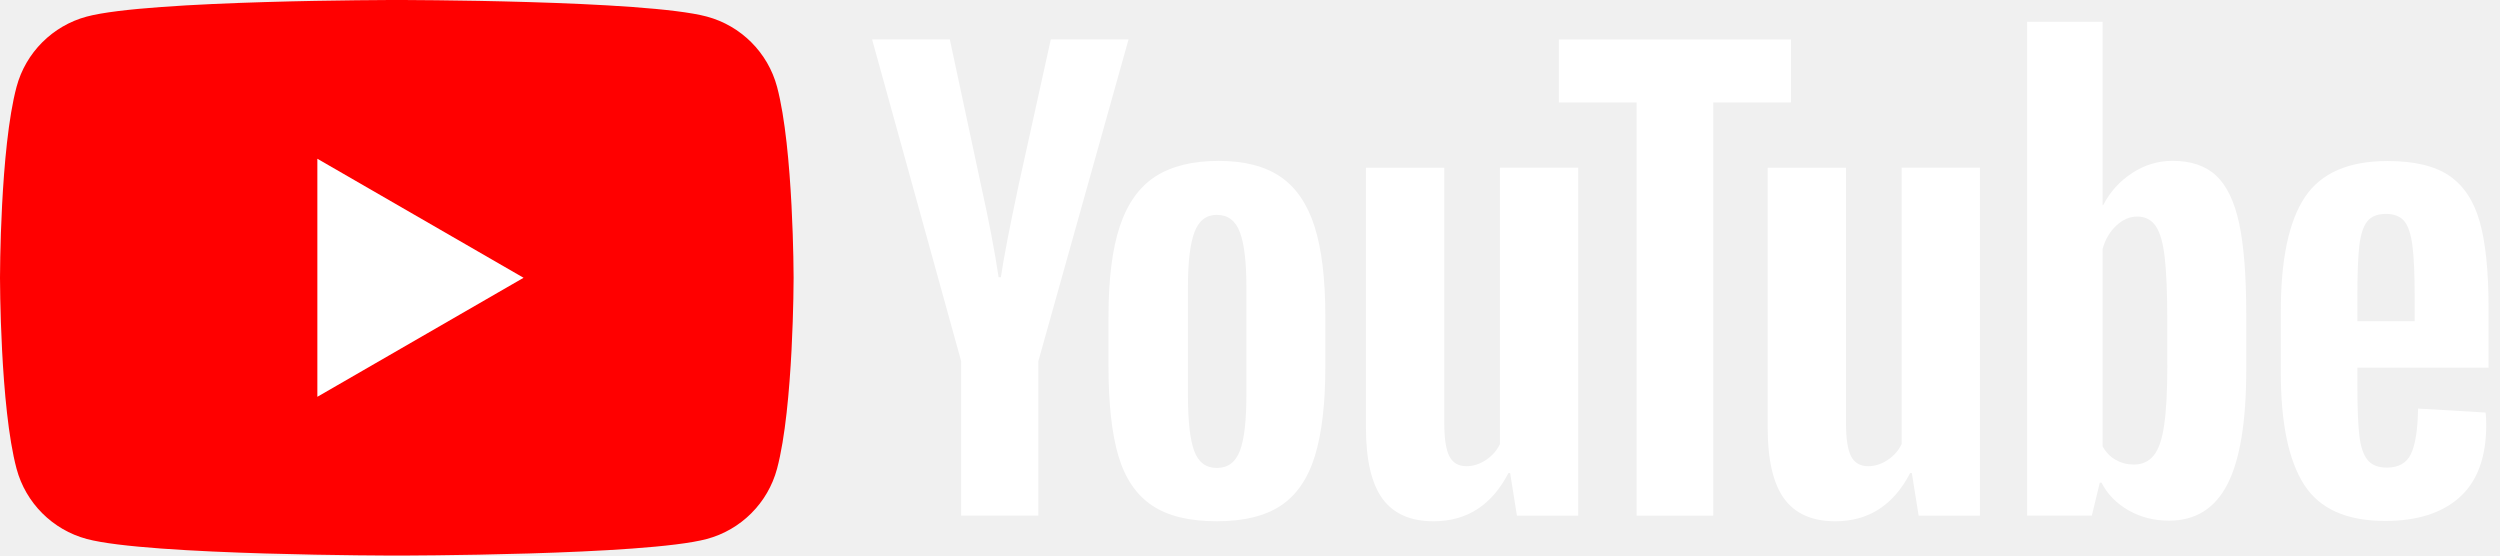
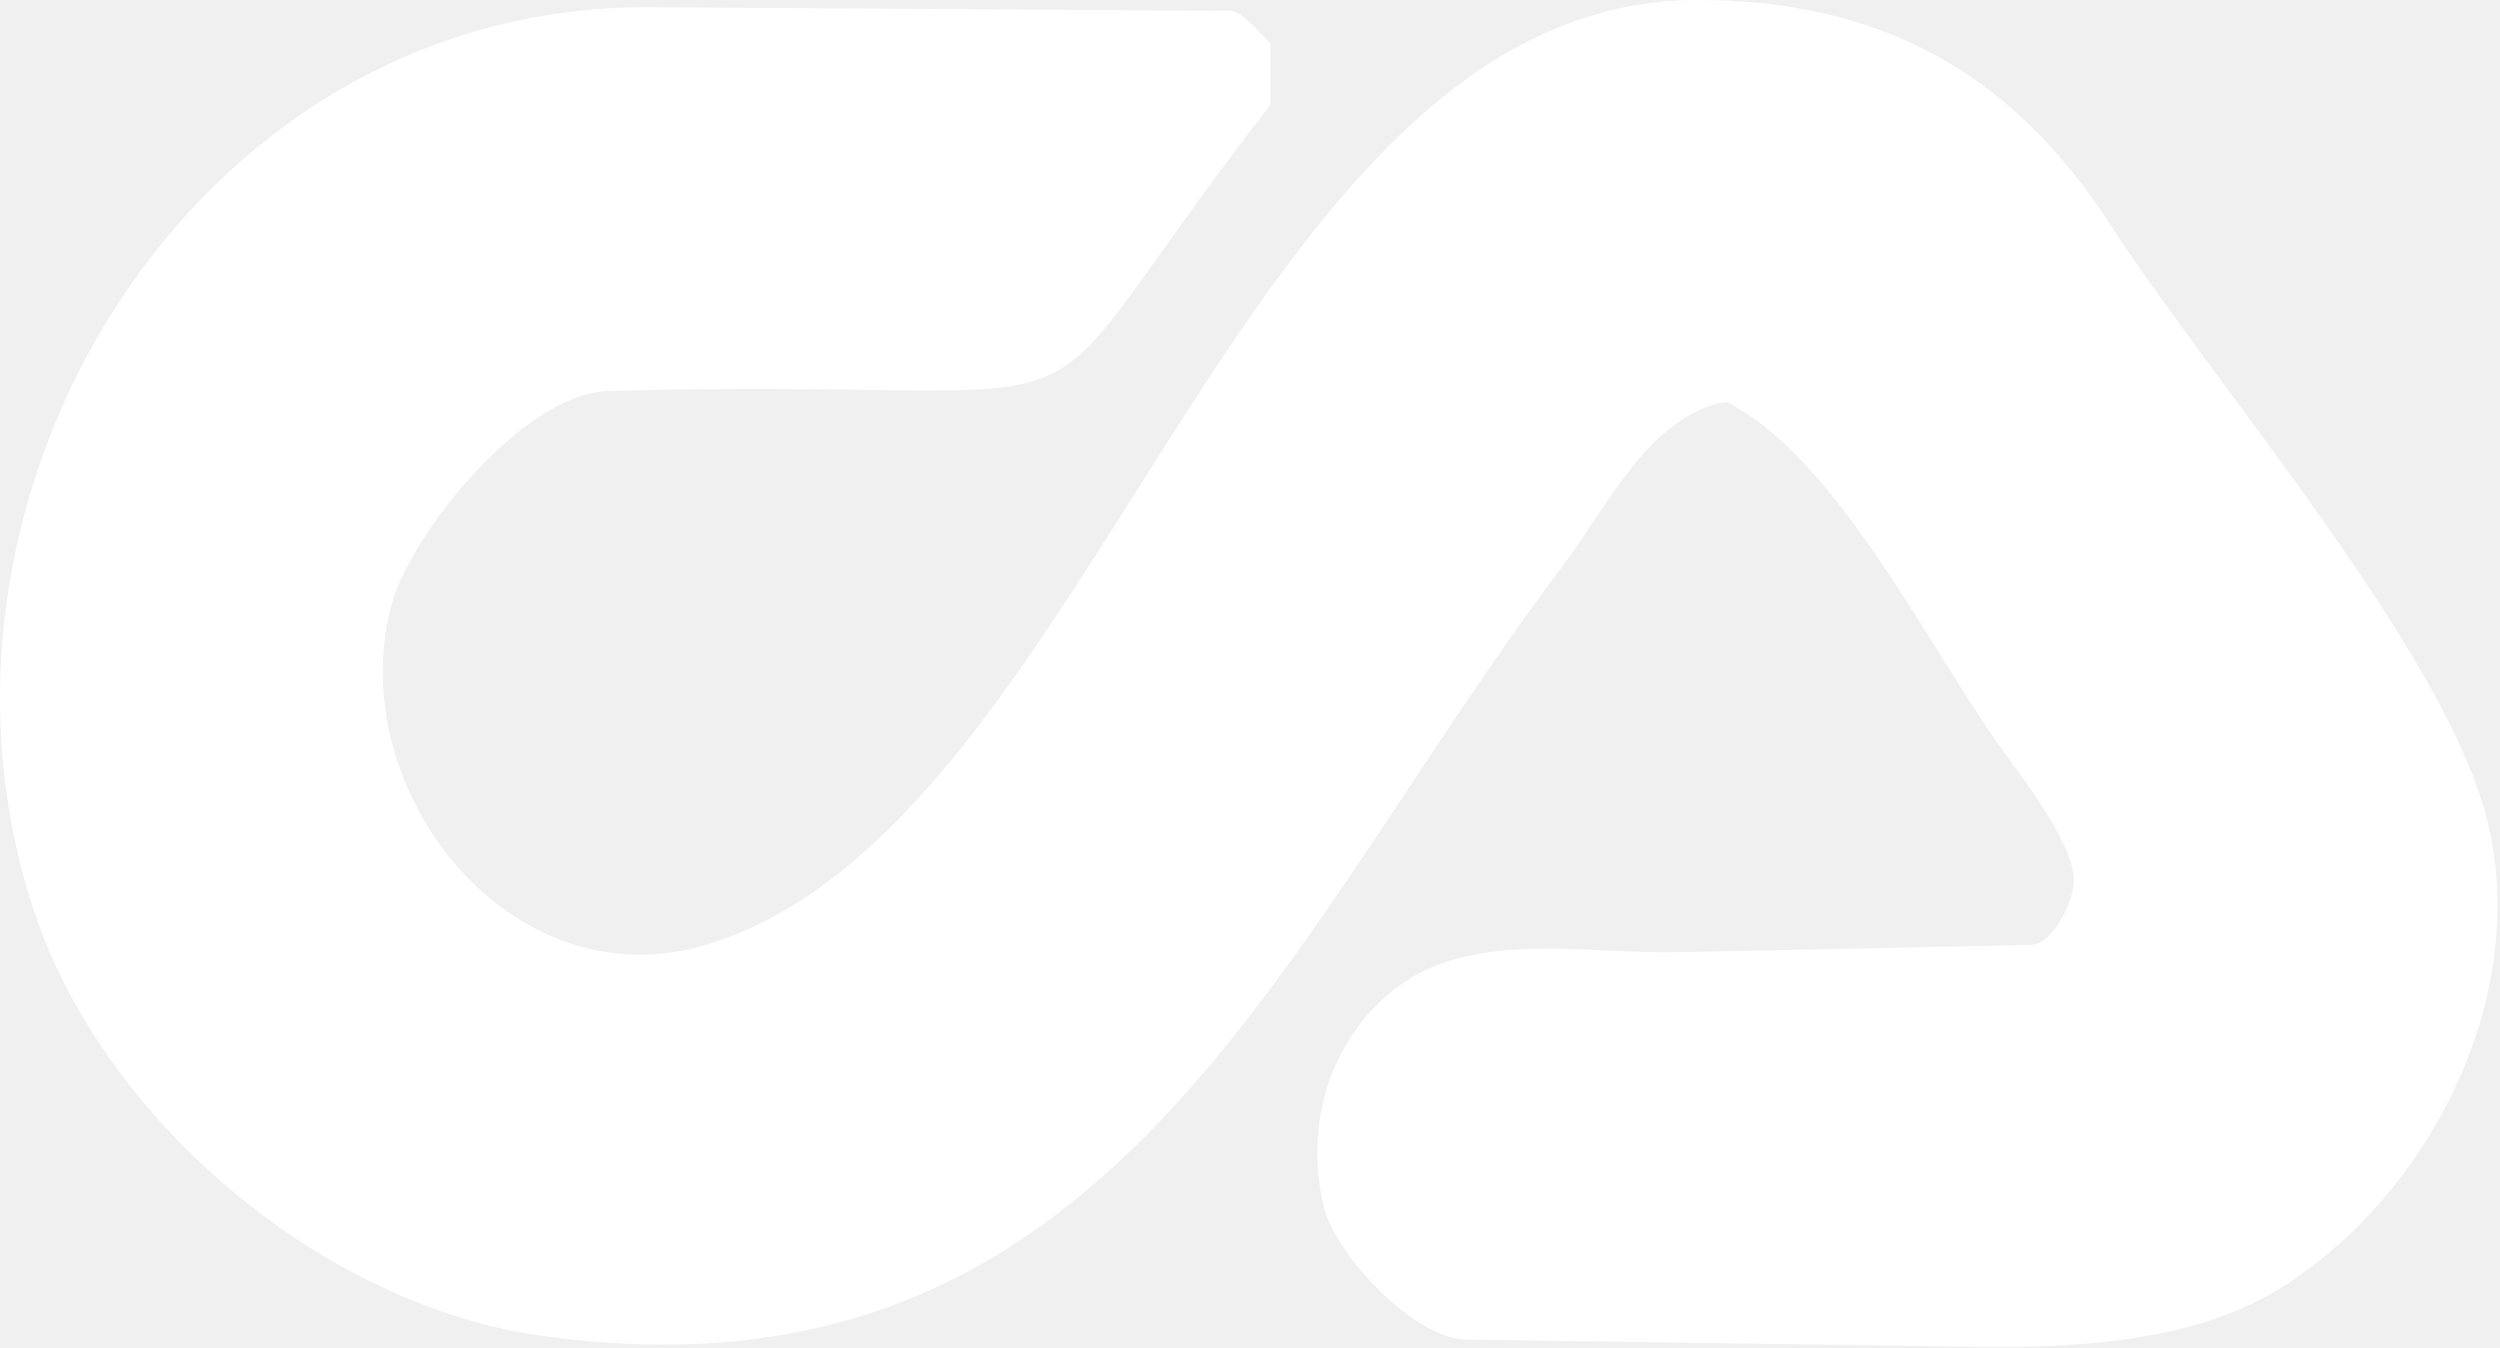
- <svg xmlns="http://www.w3.org/2000/svg" viewBox="0 0 90 20" fill="none">
-   <path d="M27.973 3.123C27.643 1.893 26.677 0.927 25.447 0.597C23.22 1.78814e-07 14.285 0 14.285 0C14.285 0 5.35 1.78814e-07 3.123 0.597C1.893 0.927 0.927 1.893 0.597 3.123C1.78814e-07 5.35 0 10 0 10C0 10 1.78814e-07 14.65 0.597 16.877C0.927 18.107 1.893 19.073 3.123 19.403C5.35 20 14.285 20 14.285 20C14.285 20 23.22 20 25.447 19.403C26.677 19.073 27.643 18.107 27.973 16.877C28.57 14.65 28.57 10 28.57 10C28.57 10 28.568 5.35 27.973 3.123Z" fill="#FF0000" />
-   <path d="M11.425 14.285L18.848 10L11.425 5.715V14.285Z" fill="white" />
-   <path d="M34.602 13.004L31.395 1.418H34.193L35.317 6.67C35.604 7.964 35.814 9.067 35.95 9.979H36.032C36.126 9.325 36.338 8.229 36.665 6.689L37.829 1.418H40.628L37.38 13.004V18.561H34.6V13.004H34.602Z" fill="#fff" />
-   <path d="M41.47 18.194C40.905 17.813 40.503 17.22 40.263 16.416C40.026 15.611 39.906 14.544 39.906 13.208V11.39C39.906 10.042 40.042 8.958 40.315 8.142C40.588 7.326 41.014 6.729 41.592 6.355C42.171 5.981 42.93 5.792 43.871 5.792C44.798 5.792 45.538 5.983 46.098 6.364C46.656 6.745 47.065 7.342 47.323 8.151C47.582 8.963 47.712 10.042 47.712 11.39V13.208C47.712 14.544 47.584 15.616 47.333 16.425C47.081 17.236 46.672 17.829 46.108 18.203C45.543 18.577 44.776 18.765 43.81 18.765C42.813 18.767 42.034 18.575 41.47 18.194ZM44.635 16.232C44.791 15.823 44.87 15.158 44.87 14.231V10.329C44.87 9.431 44.793 8.772 44.635 8.358C44.478 7.942 44.203 7.735 43.807 7.735C43.426 7.735 43.156 7.942 43.001 8.358C42.843 8.775 42.766 9.431 42.766 10.329V14.231C42.766 15.158 42.841 15.825 42.991 16.232C43.142 16.642 43.412 16.846 43.807 16.846C44.203 16.846 44.478 16.642 44.635 16.232Z" fill="#fff" />
-   <path d="M56.815 18.563H54.609L54.365 17.03H54.304C53.704 18.187 52.806 18.766 51.606 18.766C50.776 18.766 50.162 18.493 49.767 17.95C49.372 17.404 49.174 16.553 49.174 15.396V6.038H51.994V15.231C51.994 15.791 52.055 16.188 52.178 16.426C52.3 16.663 52.505 16.783 52.791 16.783C53.036 16.783 53.271 16.708 53.497 16.557C53.723 16.407 53.887 16.216 53.998 15.986V6.035H56.815V18.563Z" fill="#fff" />
-   <path d="M64.475 3.688H61.677V18.563H58.918V3.688H56.119V1.42H64.475V3.688Z" fill="#fff" />
-   <path d="M71.277 18.563H69.071L68.826 17.03H68.765C68.165 18.187 67.267 18.766 66.067 18.766C65.237 18.766 64.624 18.493 64.228 17.95C63.833 17.404 63.636 16.553 63.636 15.396V6.038H66.456V15.231C66.456 15.791 66.517 16.188 66.639 16.426C66.761 16.663 66.966 16.783 67.253 16.783C67.497 16.783 67.733 16.708 67.958 16.557C68.184 16.407 68.349 16.216 68.459 15.986V6.035H71.277V18.563Z" fill="#fff" />
-   <path d="M80.609 8.039C80.437 7.248 80.162 6.677 79.781 6.322C79.4 5.967 78.876 5.79 78.208 5.79C77.69 5.79 77.206 5.936 76.757 6.23C76.308 6.524 75.959 6.907 75.715 7.385H75.694V0.786H72.977V18.561H75.306L75.593 17.375H75.654C75.872 17.799 76.199 18.13 76.634 18.377C77.07 18.622 77.554 18.744 78.085 18.744C79.038 18.744 79.741 18.305 80.19 17.427C80.64 16.548 80.865 15.177 80.865 13.309V11.327C80.865 9.927 80.778 8.829 80.609 8.039ZM78.024 13.149C78.024 14.062 77.987 14.777 77.911 15.294C77.836 15.812 77.712 16.181 77.533 16.397C77.356 16.616 77.117 16.724 76.818 16.724C76.585 16.724 76.371 16.67 76.173 16.559C75.976 16.451 75.816 16.287 75.694 16.07V8.961C75.788 8.62 75.952 8.342 76.185 8.123C76.416 7.905 76.67 7.796 76.94 7.796C77.227 7.796 77.448 7.909 77.603 8.133C77.761 8.359 77.869 8.735 77.93 9.266C77.991 9.798 78.022 10.553 78.022 11.534V13.149H78.024Z" fill="#fff" />
-   <path d="M84.866 13.871C84.866 14.675 84.889 15.278 84.936 15.68C84.983 16.082 85.082 16.374 85.233 16.559C85.383 16.743 85.614 16.834 85.926 16.834C86.347 16.834 86.639 16.67 86.794 16.343C86.952 16.016 87.037 15.47 87.051 14.709L89.482 14.852C89.496 14.96 89.504 15.111 89.504 15.301C89.504 16.458 89.186 17.324 88.553 17.895C87.921 18.467 87.025 18.754 85.868 18.754C84.478 18.754 83.504 18.319 82.947 17.446C82.387 16.573 82.109 15.226 82.109 13.401V11.214C82.109 9.335 82.399 7.961 82.977 7.096C83.556 6.23 84.546 5.797 85.95 5.797C86.916 5.797 87.66 5.974 88.177 6.329C88.695 6.684 89.059 7.234 89.271 7.985C89.482 8.735 89.588 9.77 89.588 11.091V13.236H84.866V13.871ZM85.223 7.968C85.08 8.144 84.986 8.434 84.936 8.836C84.889 9.238 84.866 9.847 84.866 10.666V11.564H86.928V10.666C86.928 9.861 86.9 9.252 86.846 8.836C86.792 8.42 86.693 8.128 86.55 7.956C86.406 7.787 86.185 7.7 85.886 7.7C85.585 7.702 85.364 7.792 85.223 7.968Z" fill="#fff" />
+ <svg xmlns="http://www.w3.org/2000/svg" viewBox="0 0 625 337" fill="none">
+   <path fill-rule="evenodd" clip-rule="evenodd" d="M431.612 100.473C412.404 103.629 401.639 126.978 390.886 141.199C319.677 235.353 278.152 353.662 135.647 333.991C81.211 326.475 26.681 280.902 8.942 228.994C-26.544 125.186 47.502 1.445 161.899 1.808L307.614 2.716C310.583 2.731 315.605 8.918 317.569 10.858V26.248C247.657 116.19 291.932 93.9 151.941 97.754C131.179 98.326 102.402 133.236 97.633 152.062C86.081 197.685 127.586 250.727 176.377 236.241C274.065 207.238 309.609 0 424.369 0C469.638 0 502.771 17.782 527.546 56.116C553.222 95.837 610.705 161.845 621.676 204.554C633.158 249.266 606.7 300.43 568.28 323.132C547.249 335.549 517.989 337.045 494.055 336.702L366.442 334.895C353.74 334.715 334.201 314.035 331.139 302.311C325.692 281.393 332.655 258.722 350.148 246.192C369.247 232.512 397.548 238.59 419.846 238.049L507.637 236.241C513.45 236.116 518.624 224.775 518.495 219.94C518.231 210.086 504.333 192.924 498.582 184.641C481.069 159.445 458.332 113.825 431.612 100.473Z" fill="white" />
</svg>
